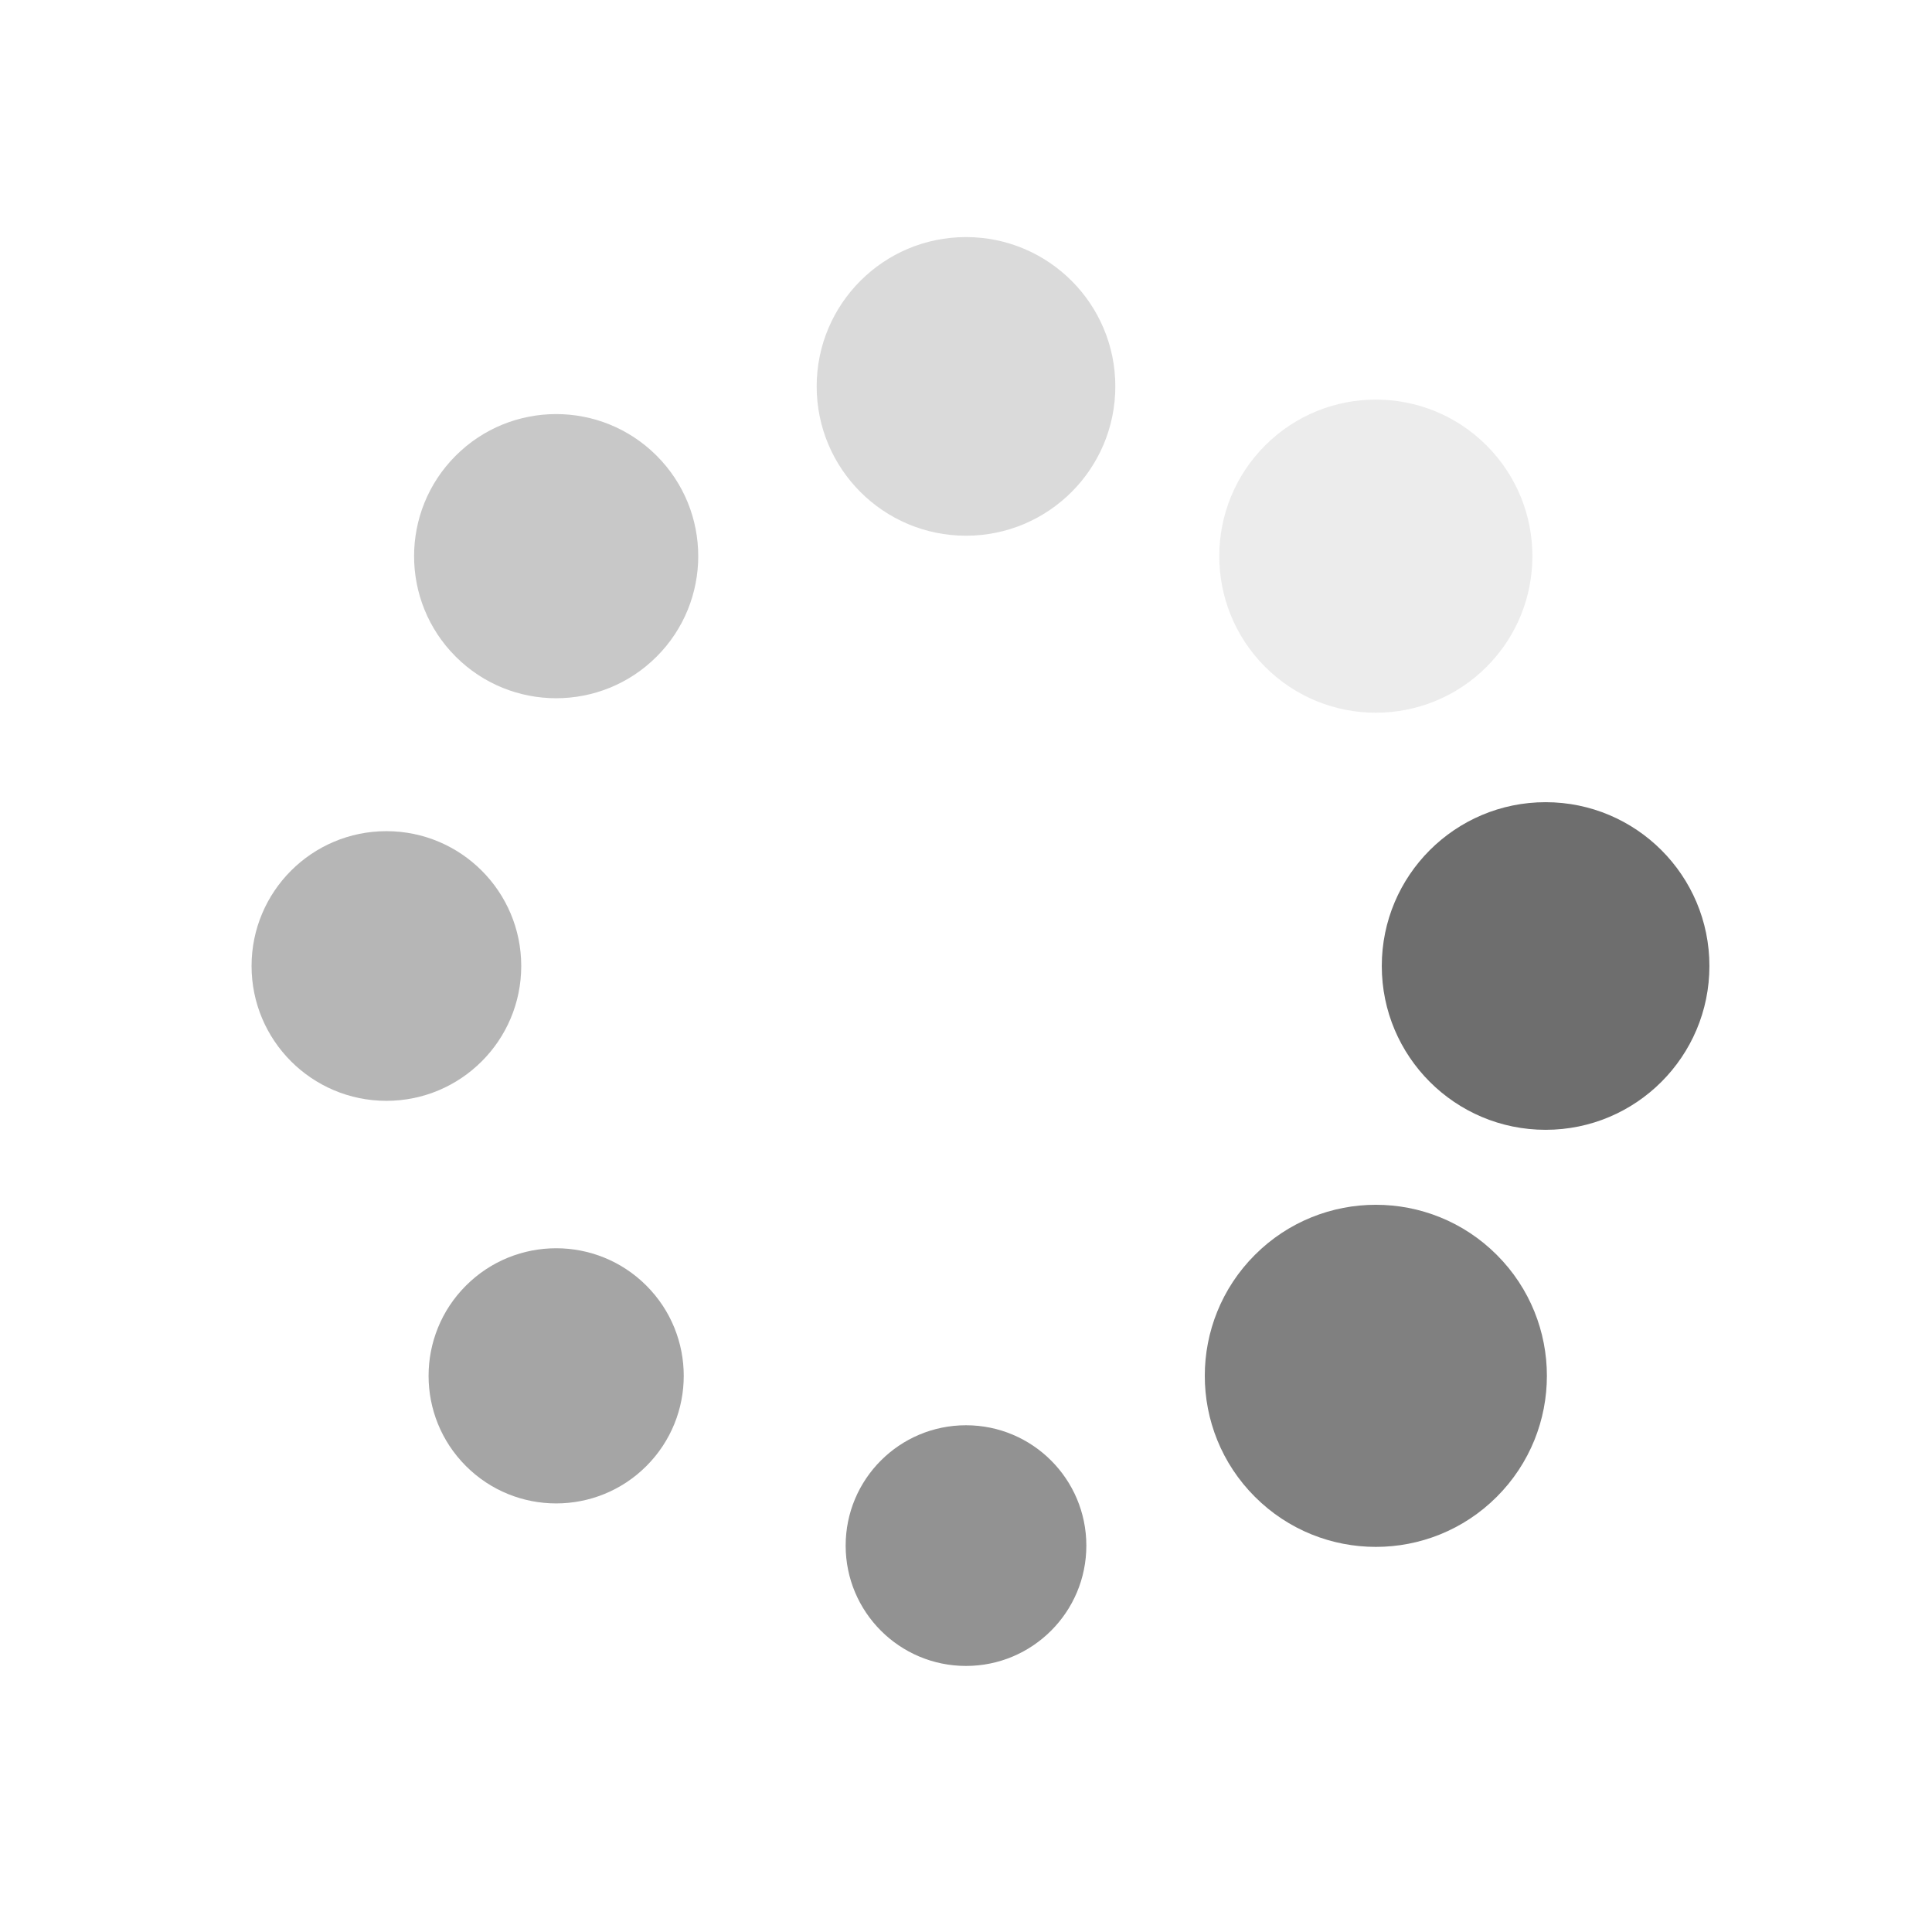
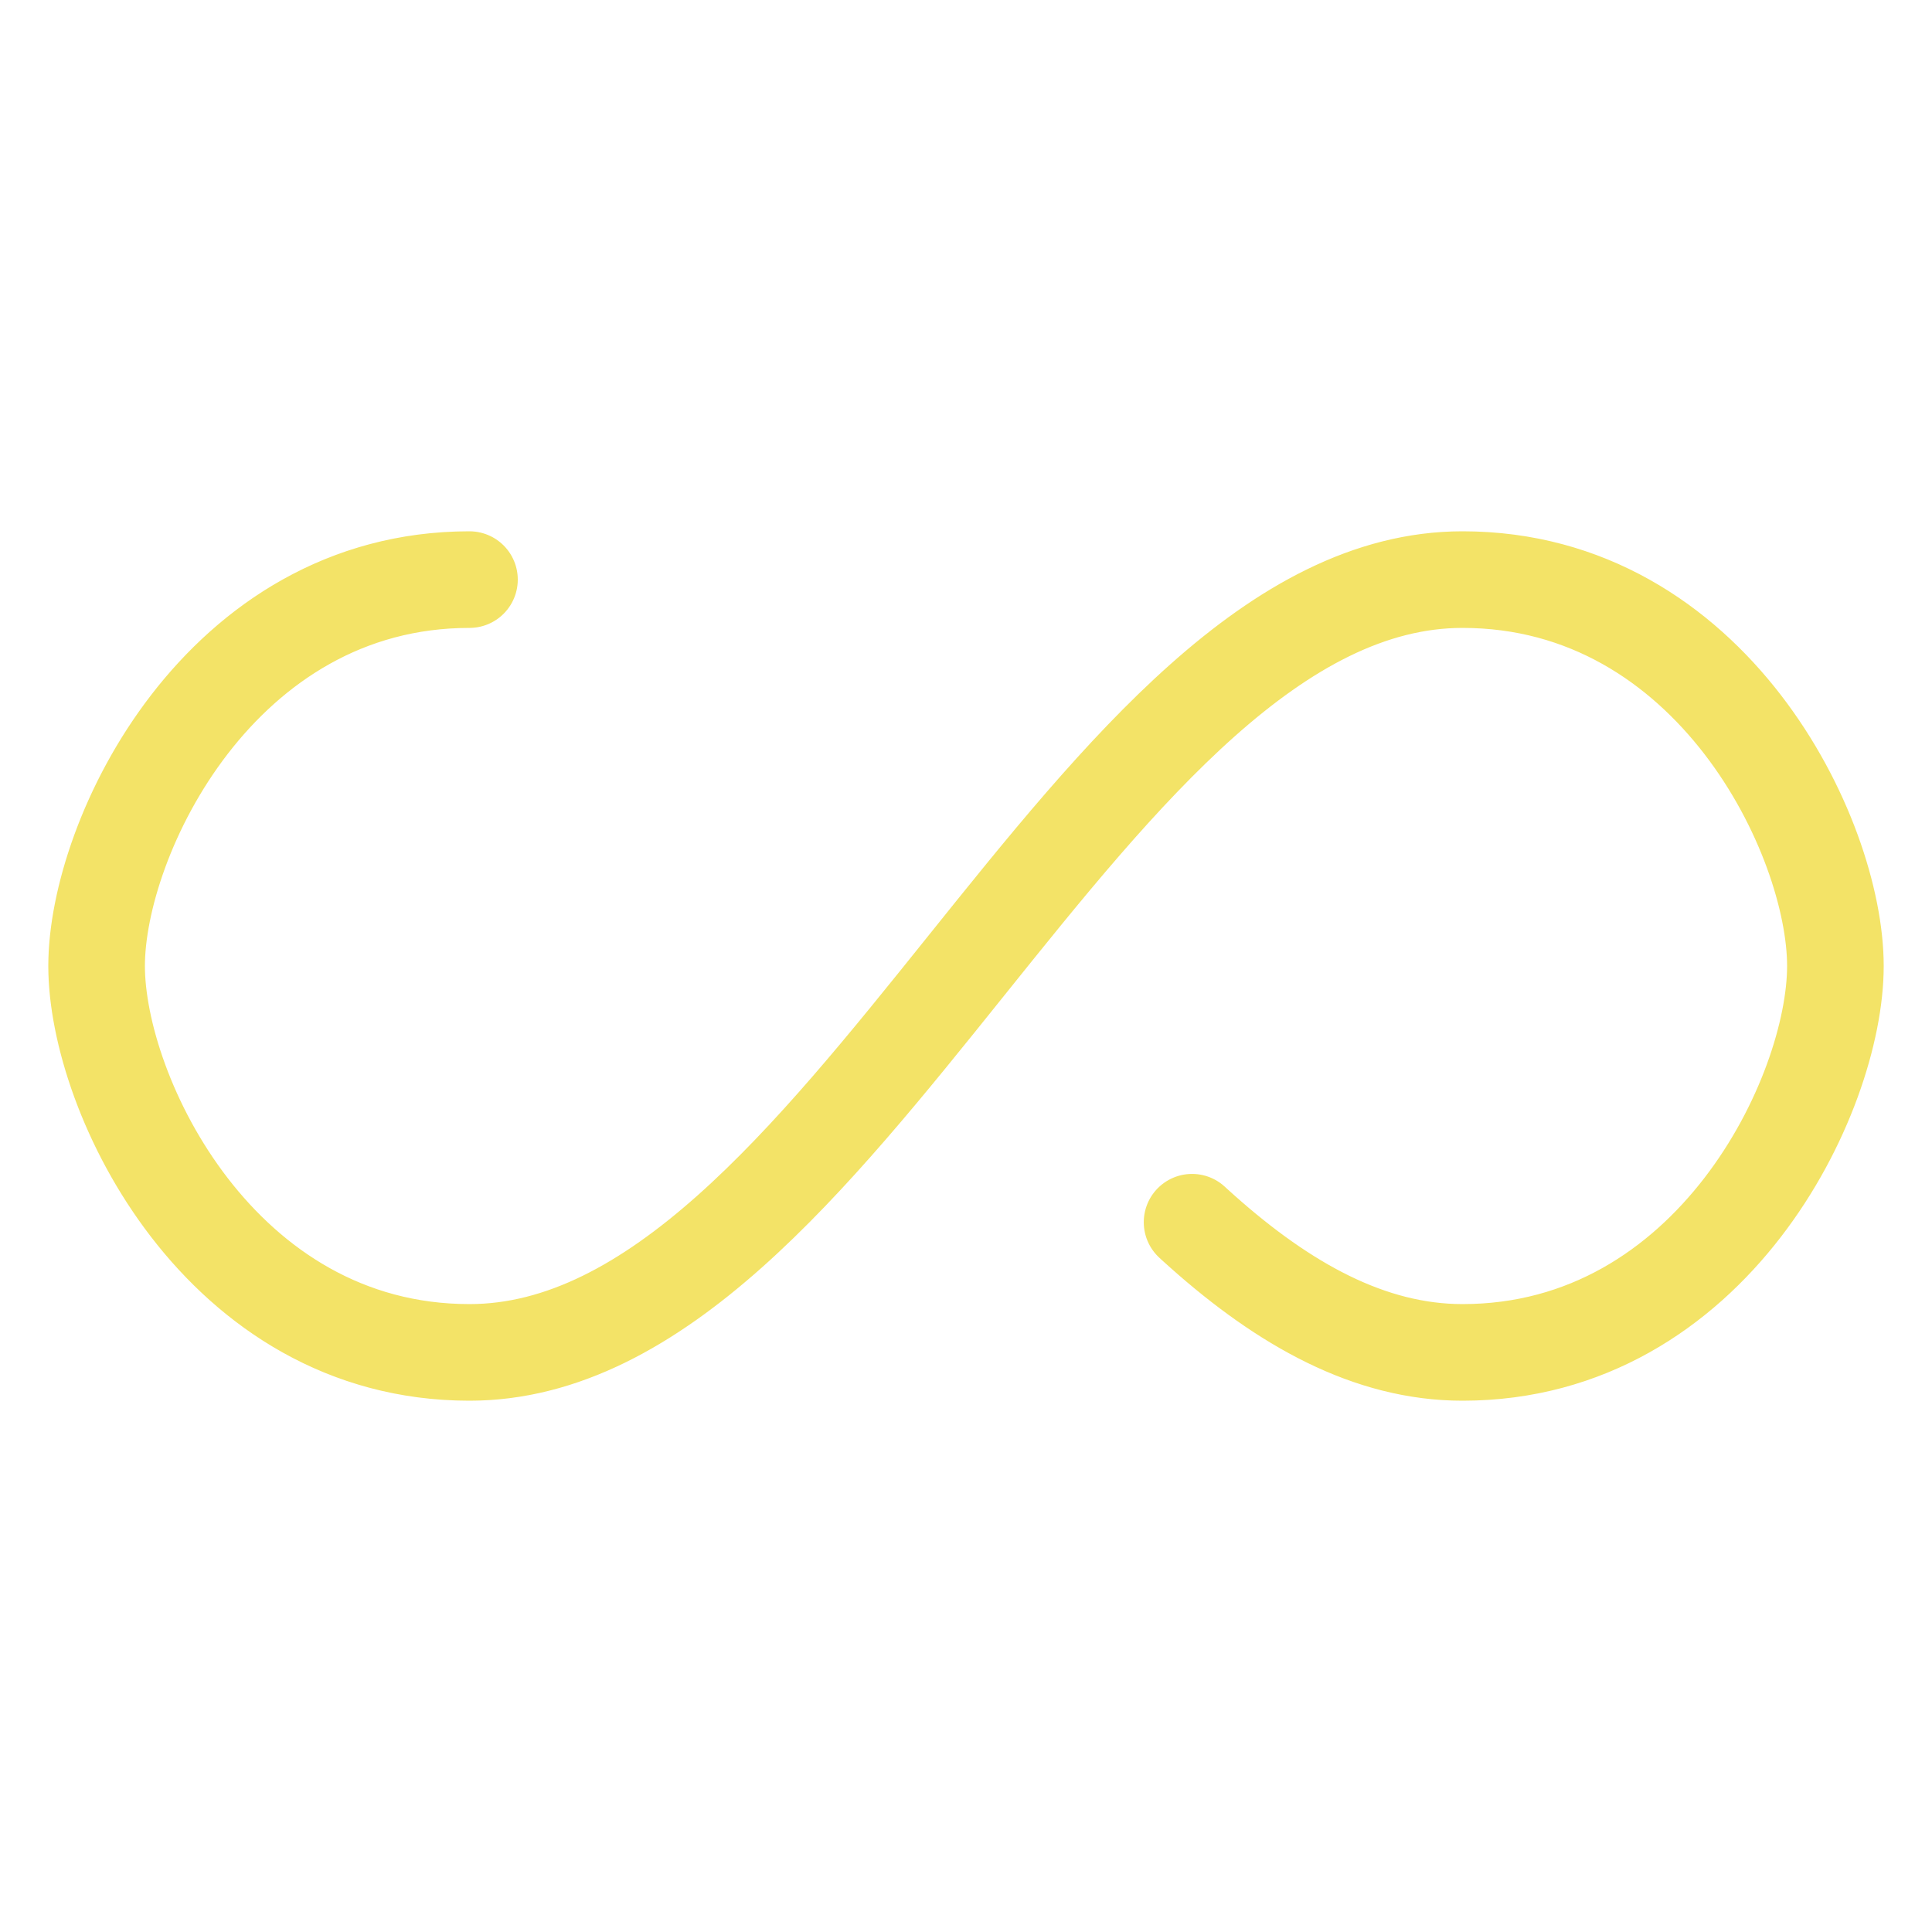
- <svg xmlns="http://www.w3.org/2000/svg" style="margin: auto; background: rgb(241, 242, 243); display: block; shape-rendering: auto;" width="200px" height="200px" viewBox="0 0 100 100" preserveAspectRatio="xMidYMid">
-   <g transform="translate(80,50)">
-     <g transform="rotate(0)">
-       <circle cx="0" cy="0" r="6" fill="#6e6e6e" fill-opacity="1" transform="scale(1.41314 1.41314)">
-         <animateTransform attributeName="transform" type="scale" begin="-0.875s" values="1.5 1.5;1 1" keyTimes="0;1" dur="1s" repeatCount="indefinite" />
-         <animate attributeName="fill-opacity" keyTimes="0;1" dur="1s" repeatCount="indefinite" values="1;0" begin="-0.875s" />
-       </circle>
-     </g>
-   </g>
-   <g transform="translate(71.2132,71.2132)">
-     <g transform="rotate(45)">
-       <circle cx="0" cy="0" r="6" fill="#6e6e6e" fill-opacity="0.875" transform="scale(1.47564 1.47564)">
-         <animateTransform attributeName="transform" type="scale" begin="-0.75s" values="1.5 1.5;1 1" keyTimes="0;1" dur="1s" repeatCount="indefinite" />
-         <animate attributeName="fill-opacity" keyTimes="0;1" dur="1s" repeatCount="indefinite" values="1;0" begin="-0.75s" />
-       </circle>
-     </g>
-   </g>
-   <g transform="translate(50,80)">
-     <g transform="rotate(90)">
-       <circle cx="0" cy="0" r="6" fill="#6e6e6e" fill-opacity="0.75" transform="scale(1.03814 1.03814)">
-         <animateTransform attributeName="transform" type="scale" begin="-0.625s" values="1.5 1.5;1 1" keyTimes="0;1" dur="1s" repeatCount="indefinite" />
-         <animate attributeName="fill-opacity" keyTimes="0;1" dur="1s" repeatCount="indefinite" values="1;0" begin="-0.625s" />
-       </circle>
-     </g>
-   </g>
-   <g transform="translate(28.7868,71.2132)">
-     <g transform="rotate(135)">
-       <circle cx="0" cy="0" r="6" fill="#6e6e6e" fill-opacity="0.625" transform="scale(1.10064 1.10064)">
-         <animateTransform attributeName="transform" type="scale" begin="-0.5s" values="1.5 1.5;1 1" keyTimes="0;1" dur="1s" repeatCount="indefinite" />
-         <animate attributeName="fill-opacity" keyTimes="0;1" dur="1s" repeatCount="indefinite" values="1;0" begin="-0.5s" />
-       </circle>
-     </g>
-   </g>
-   <g transform="translate(20,50)">
-     <g transform="rotate(180)">
-       <circle cx="0" cy="0" r="6" fill="#6e6e6e" fill-opacity="0.5" transform="scale(1.16314 1.16314)">
-         <animateTransform attributeName="transform" type="scale" begin="-0.375s" values="1.5 1.5;1 1" keyTimes="0;1" dur="1s" repeatCount="indefinite" />
-         <animate attributeName="fill-opacity" keyTimes="0;1" dur="1s" repeatCount="indefinite" values="1;0" begin="-0.375s" />
-       </circle>
-     </g>
-   </g>
-   <g transform="translate(28.7868,28.7868)">
-     <g transform="rotate(225)">
-       <circle cx="0" cy="0" r="6" fill="#6e6e6e" fill-opacity="0.375" transform="scale(1.22564 1.22564)">
-         <animateTransform attributeName="transform" type="scale" begin="-0.25s" values="1.5 1.5;1 1" keyTimes="0;1" dur="1s" repeatCount="indefinite" />
-         <animate attributeName="fill-opacity" keyTimes="0;1" dur="1s" repeatCount="indefinite" values="1;0" begin="-0.25s" />
-       </circle>
-     </g>
-   </g>
-   <g transform="translate(50,20)">
-     <g transform="rotate(270)">
-       <circle cx="0" cy="0" r="6" fill="#6e6e6e" fill-opacity="0.25" transform="scale(1.28814 1.28814)">
-         <animateTransform attributeName="transform" type="scale" begin="-0.125s" values="1.5 1.5;1 1" keyTimes="0;1" dur="1s" repeatCount="indefinite" />
-         <animate attributeName="fill-opacity" keyTimes="0;1" dur="1s" repeatCount="indefinite" values="1;0" begin="-0.125s" />
-       </circle>
-     </g>
-   </g>
-   <g transform="translate(71.2132,28.7868)">
-     <g transform="rotate(315)">
-       <circle cx="0" cy="0" r="6" fill="#6e6e6e" fill-opacity="0.125" transform="scale(1.35064 1.35064)">
-         <animateTransform attributeName="transform" type="scale" begin="0s" values="1.5 1.5;1 1" keyTimes="0;1" dur="1s" repeatCount="indefinite" />
-         <animate attributeName="fill-opacity" keyTimes="0;1" dur="1s" repeatCount="indefinite" values="1;0" begin="0s" />
-       </circle>
-     </g>
-   </g>
+ <svg xmlns="http://www.w3.org/2000/svg" style="margin: auto; background: none; display: block; shape-rendering: auto;" width="200px" height="200px" viewBox="0 0 100 100" preserveAspectRatio="xMidYMid">
+   <path fill="none" stroke="#F3E367" stroke-width="5" stroke-dasharray="205.271 51.318" d="M24.3 30C11.4 30 5 43.3 5 50s6.4 20 19.3 20c19.3 0 32.1-40 51.4-40 C88.6 30 95 43.3 95 50s-6.4 20-19.3 20C56.4 70 43.6 30 24.3 30z" stroke-linecap="round" style="transform:scale(1);transform-origin:50px 50px">
+     <animate attributeName="stroke-dashoffset" repeatCount="indefinite" dur="1s" keyTimes="0;1" values="0;256.589" />
+   </path>
</svg>
